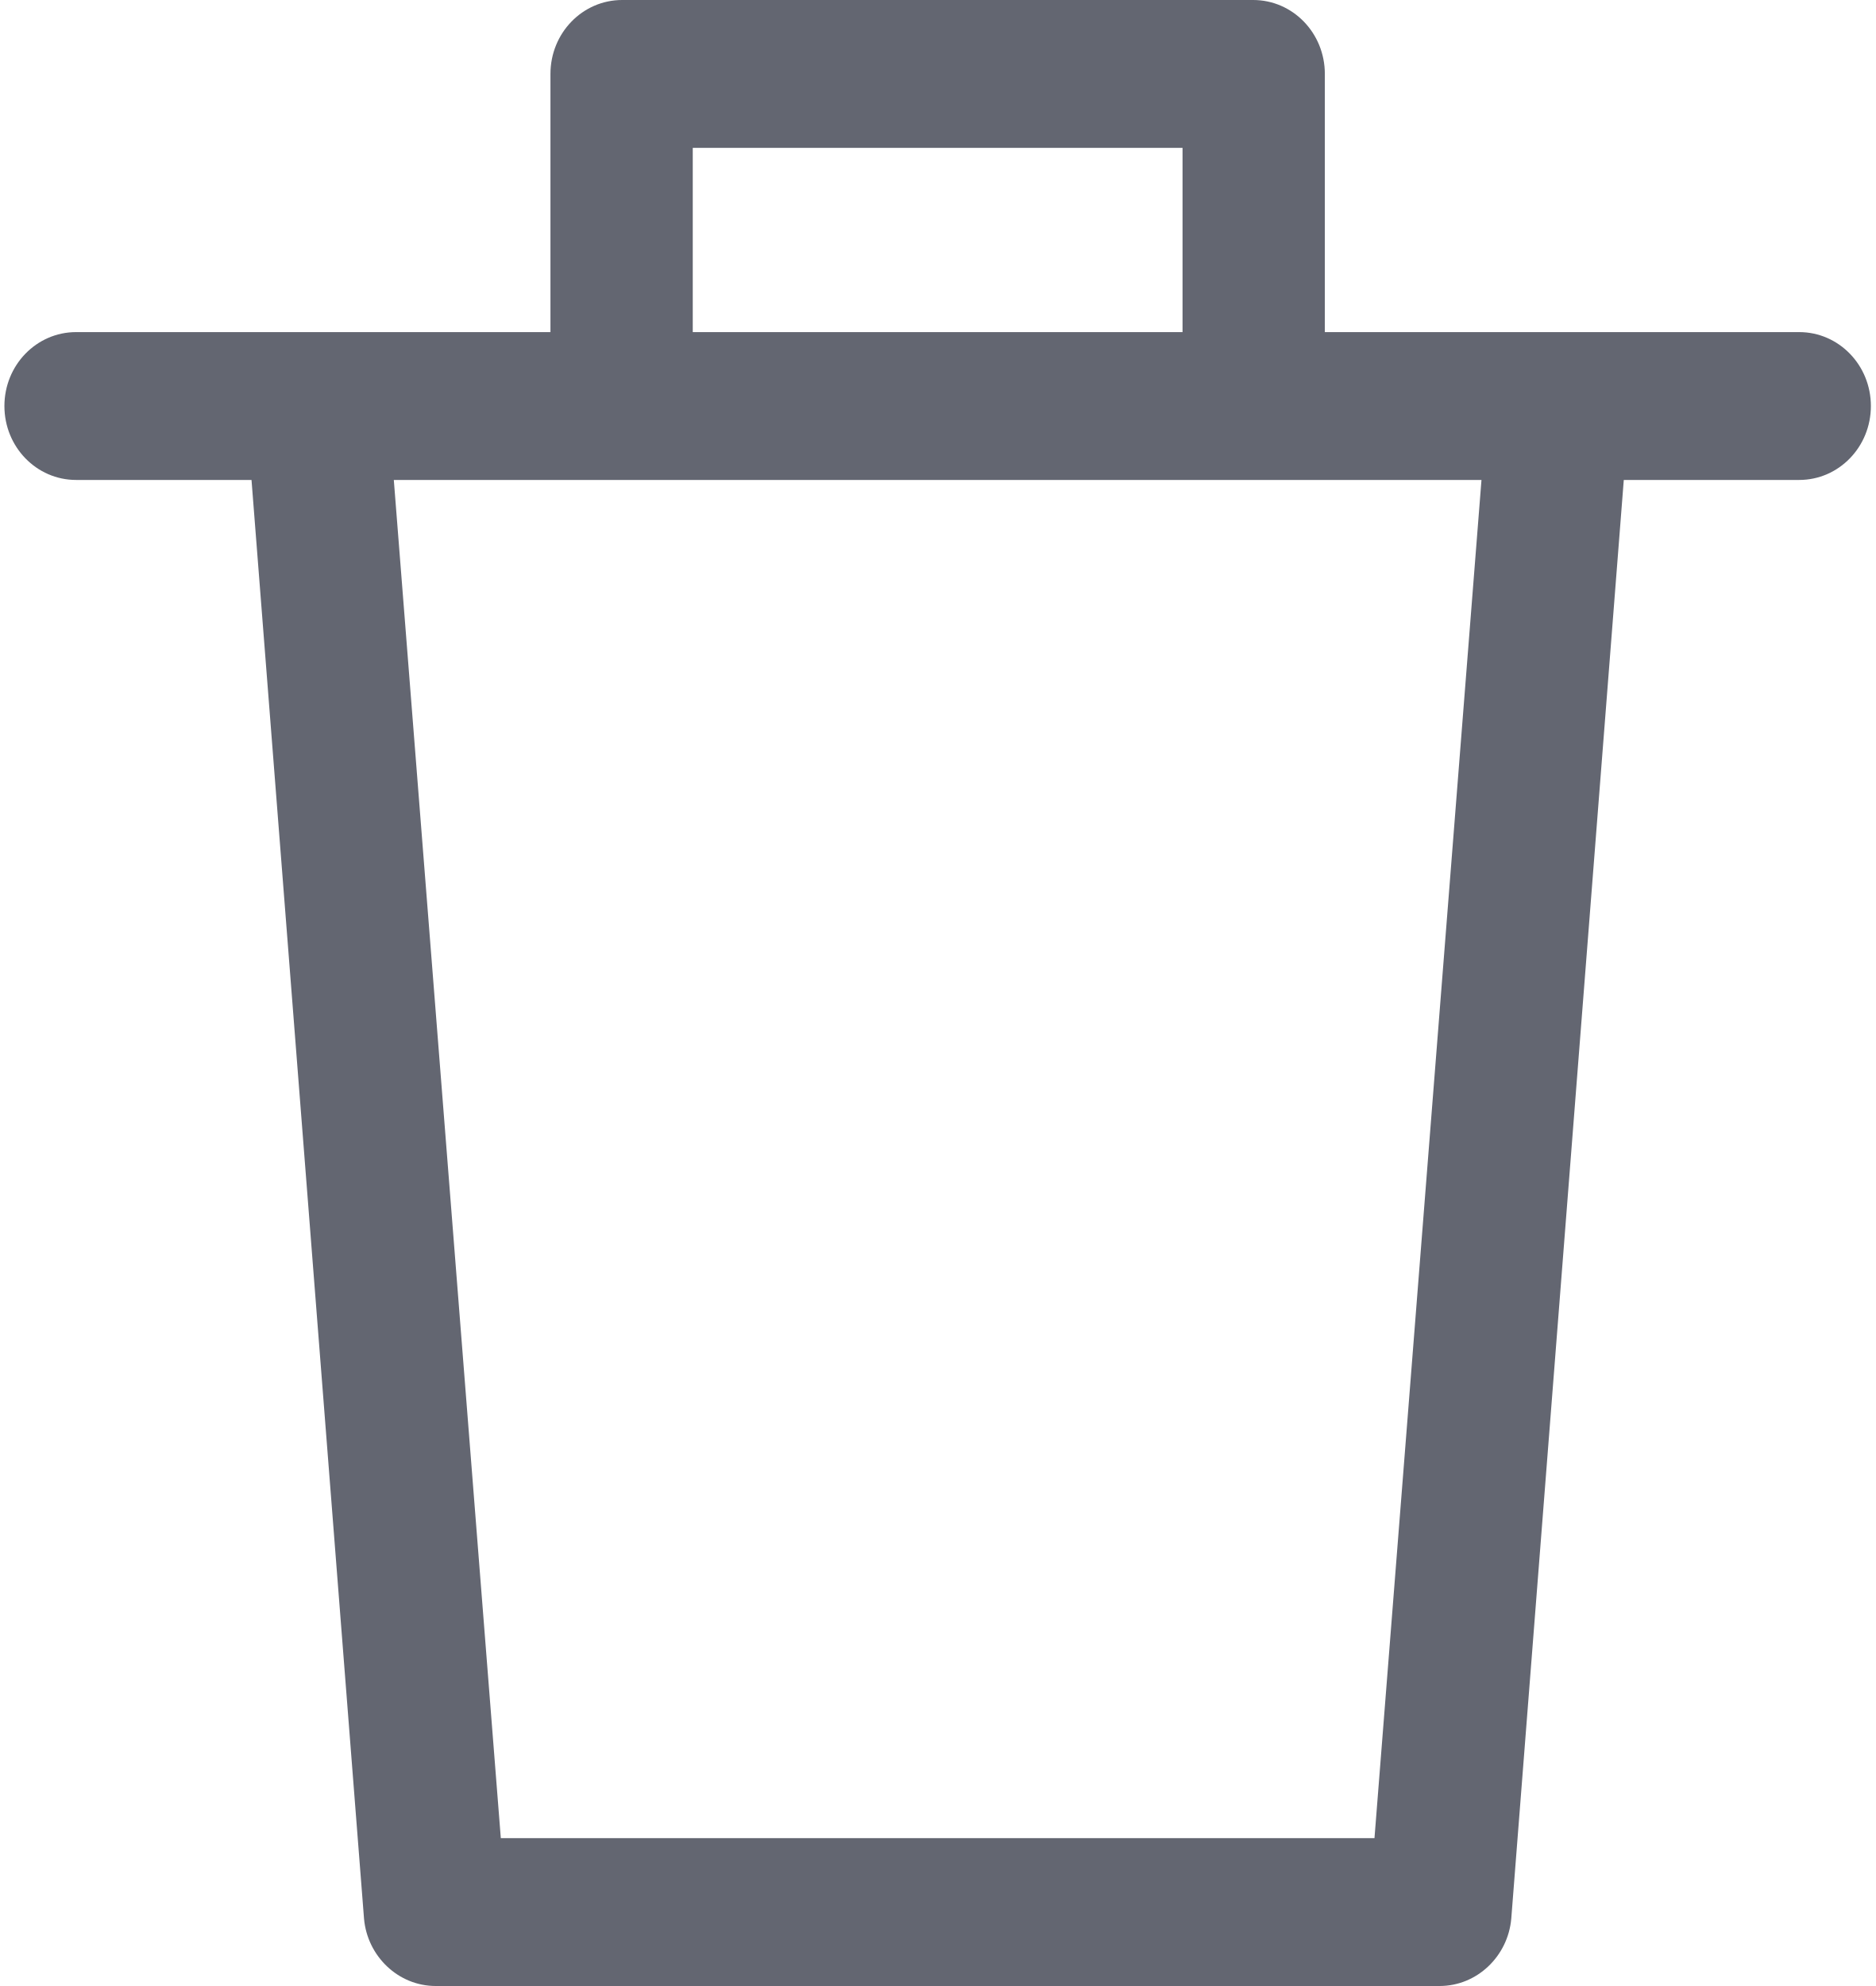
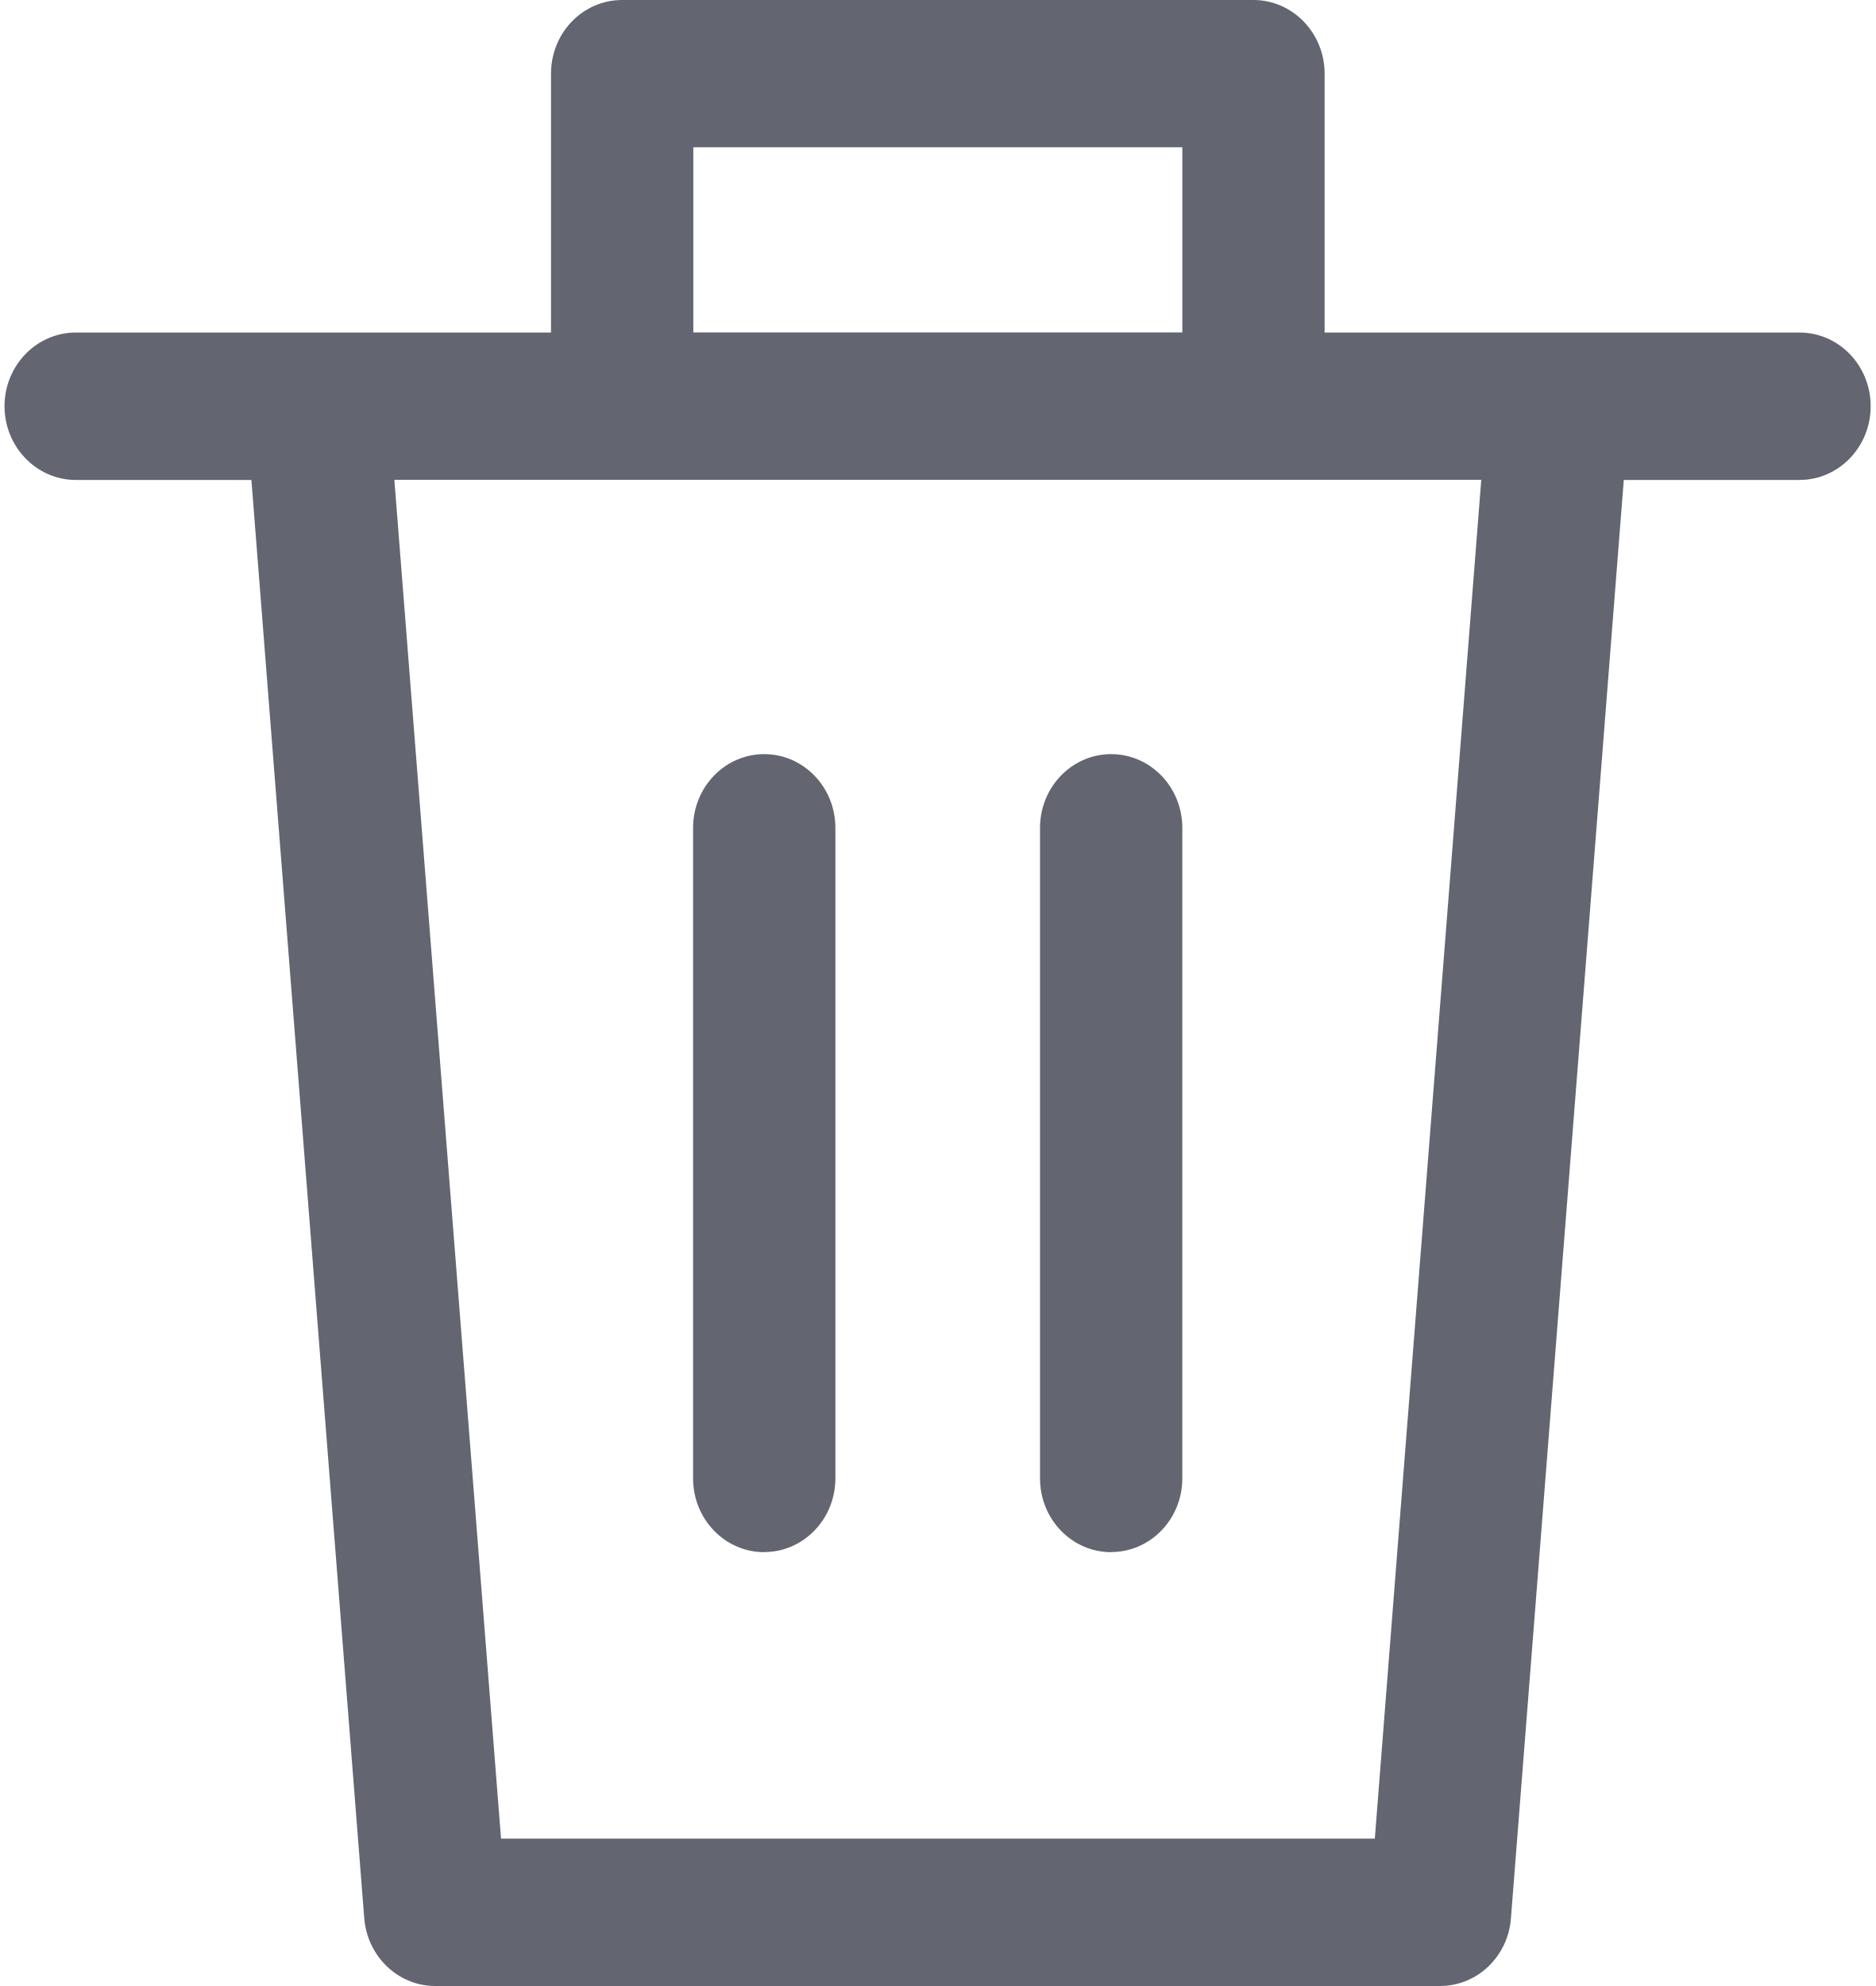
- <svg xmlns="http://www.w3.org/2000/svg" height="18" width="17" viewBox="0 0 17 18">
-   <path fill="#636671" fill-rule="evenodd" d="M 16.31 3.01 L 12.01 3.01 L 12.01 0.67 C 12.01 0.3 11.72 0 11.36 0 L 5.64 0 C 5.28 0 4.99 0.3 4.99 0.67 L 4.99 3.01 L 0.69 3.01 C 0.33 3.01 0.04 3.31 0.04 3.68 C 0.04 4.05 0.33 4.35 0.69 4.35 L 2.28 4.35 L 3.3 17.39 C 3.33 17.73 3.61 18 3.95 18 L 13.05 18 C 13.39 18 13.67 17.73 13.7 17.39 L 14.72 4.35 L 16.31 4.35 C 16.67 4.35 16.96 4.05 16.96 3.68 C 16.96 3.31 16.67 3.01 16.31 3.01 L 16.31 3.01 Z M 6.28 1.34 L 10.72 1.34 L 10.72 3.01 L 6.28 3.01 L 6.28 1.34 L 6.28 1.34 Z M 12.46 16.66 L 4.54 16.66 L 3.57 4.35 L 13.43 4.35 L 12.46 16.66 L 12.46 16.66 Z M 12.46 16.66" />
+ <svg xmlns="http://www.w3.org/2000/svg" width="17px" height="18px" viewBox="0 0 17 18" version="1.1" id="svg2">
+   <defs id="defs8" />
+   <g id="Page-1" style="opacity:1;fill:none;fill-rule:evenodd;stroke:none;stroke-width:1">
+     <g id="hovers-article-1440" transform="translate(-1018,-5208)" style="fill:#636671">
+       <g id="article" transform="translate(0,126)">
+         <g id="comments" transform="translate(390,4752)">
+           <g id="comment" transform="translate(0,316)">
+             <g id="Group" transform="translate(628,14)">
+               <path d="m 16.314,3.014 -4.306,0 0,-2.346 C 12.008,0.298 11.717,0 11.363,0 L 5.64,0 C 5.283,0 4.995,0.298 4.995,0.668 l 0,2.346 -4.308,0 C 0.332,3.014 0.041,3.312 0.041,3.682 c 0,0.367 0.29,0.668 0.645,0.668 l 1.593,0 1.023,13.036 C 3.33,17.733 3.61,18 3.945,18 l 9.109,0 c 0.337,0 0.617,-0.267 0.643,-0.614 l 1.023,-13.036 1.593,0 c 0.357,0 0.645,-0.3 0.645,-0.668 0,-0.369 -0.288,-0.668 -0.645,-0.668 l 0,0 z M 6.285,1.335 l 4.433,0 0,1.678 -4.433,0 0,-1.678 0,0 z m 6.177,15.329 -7.92,0 -0.967,-12.315 9.853,0 -0.965,12.315 0,0 z" id="Shape" />
+               <path d="m 10.073,14.068 c -0.356,0 -0.645,-0.299 -0.645,-0.668 l 0,-5.897 c 0,-0.369 0.289,-0.668 0.645,-0.668 0.356,0 0.645,0.299 0.645,0.668 l 0,5.896 c 0,0.369 -0.289,0.668 -0.645,0.668 l 0,0 z" id="path17" />
+               <path d="m 6.928,14.068 c -0.356,0 -0.645,-0.299 -0.645,-0.668 l 0,-5.897 c 0,-0.369 0.289,-0.668 0.645,-0.668 0.356,0 0.645,0.299 0.645,0.668 l 0,5.896 c -1.932e-4,0.369 -0.289,0.668 -0.645,0.668 l 0,0 z" id="path19" />
+             </g>
+           </g>
+         </g>
+       </g>
+     </g>
+   </g>
</svg>
